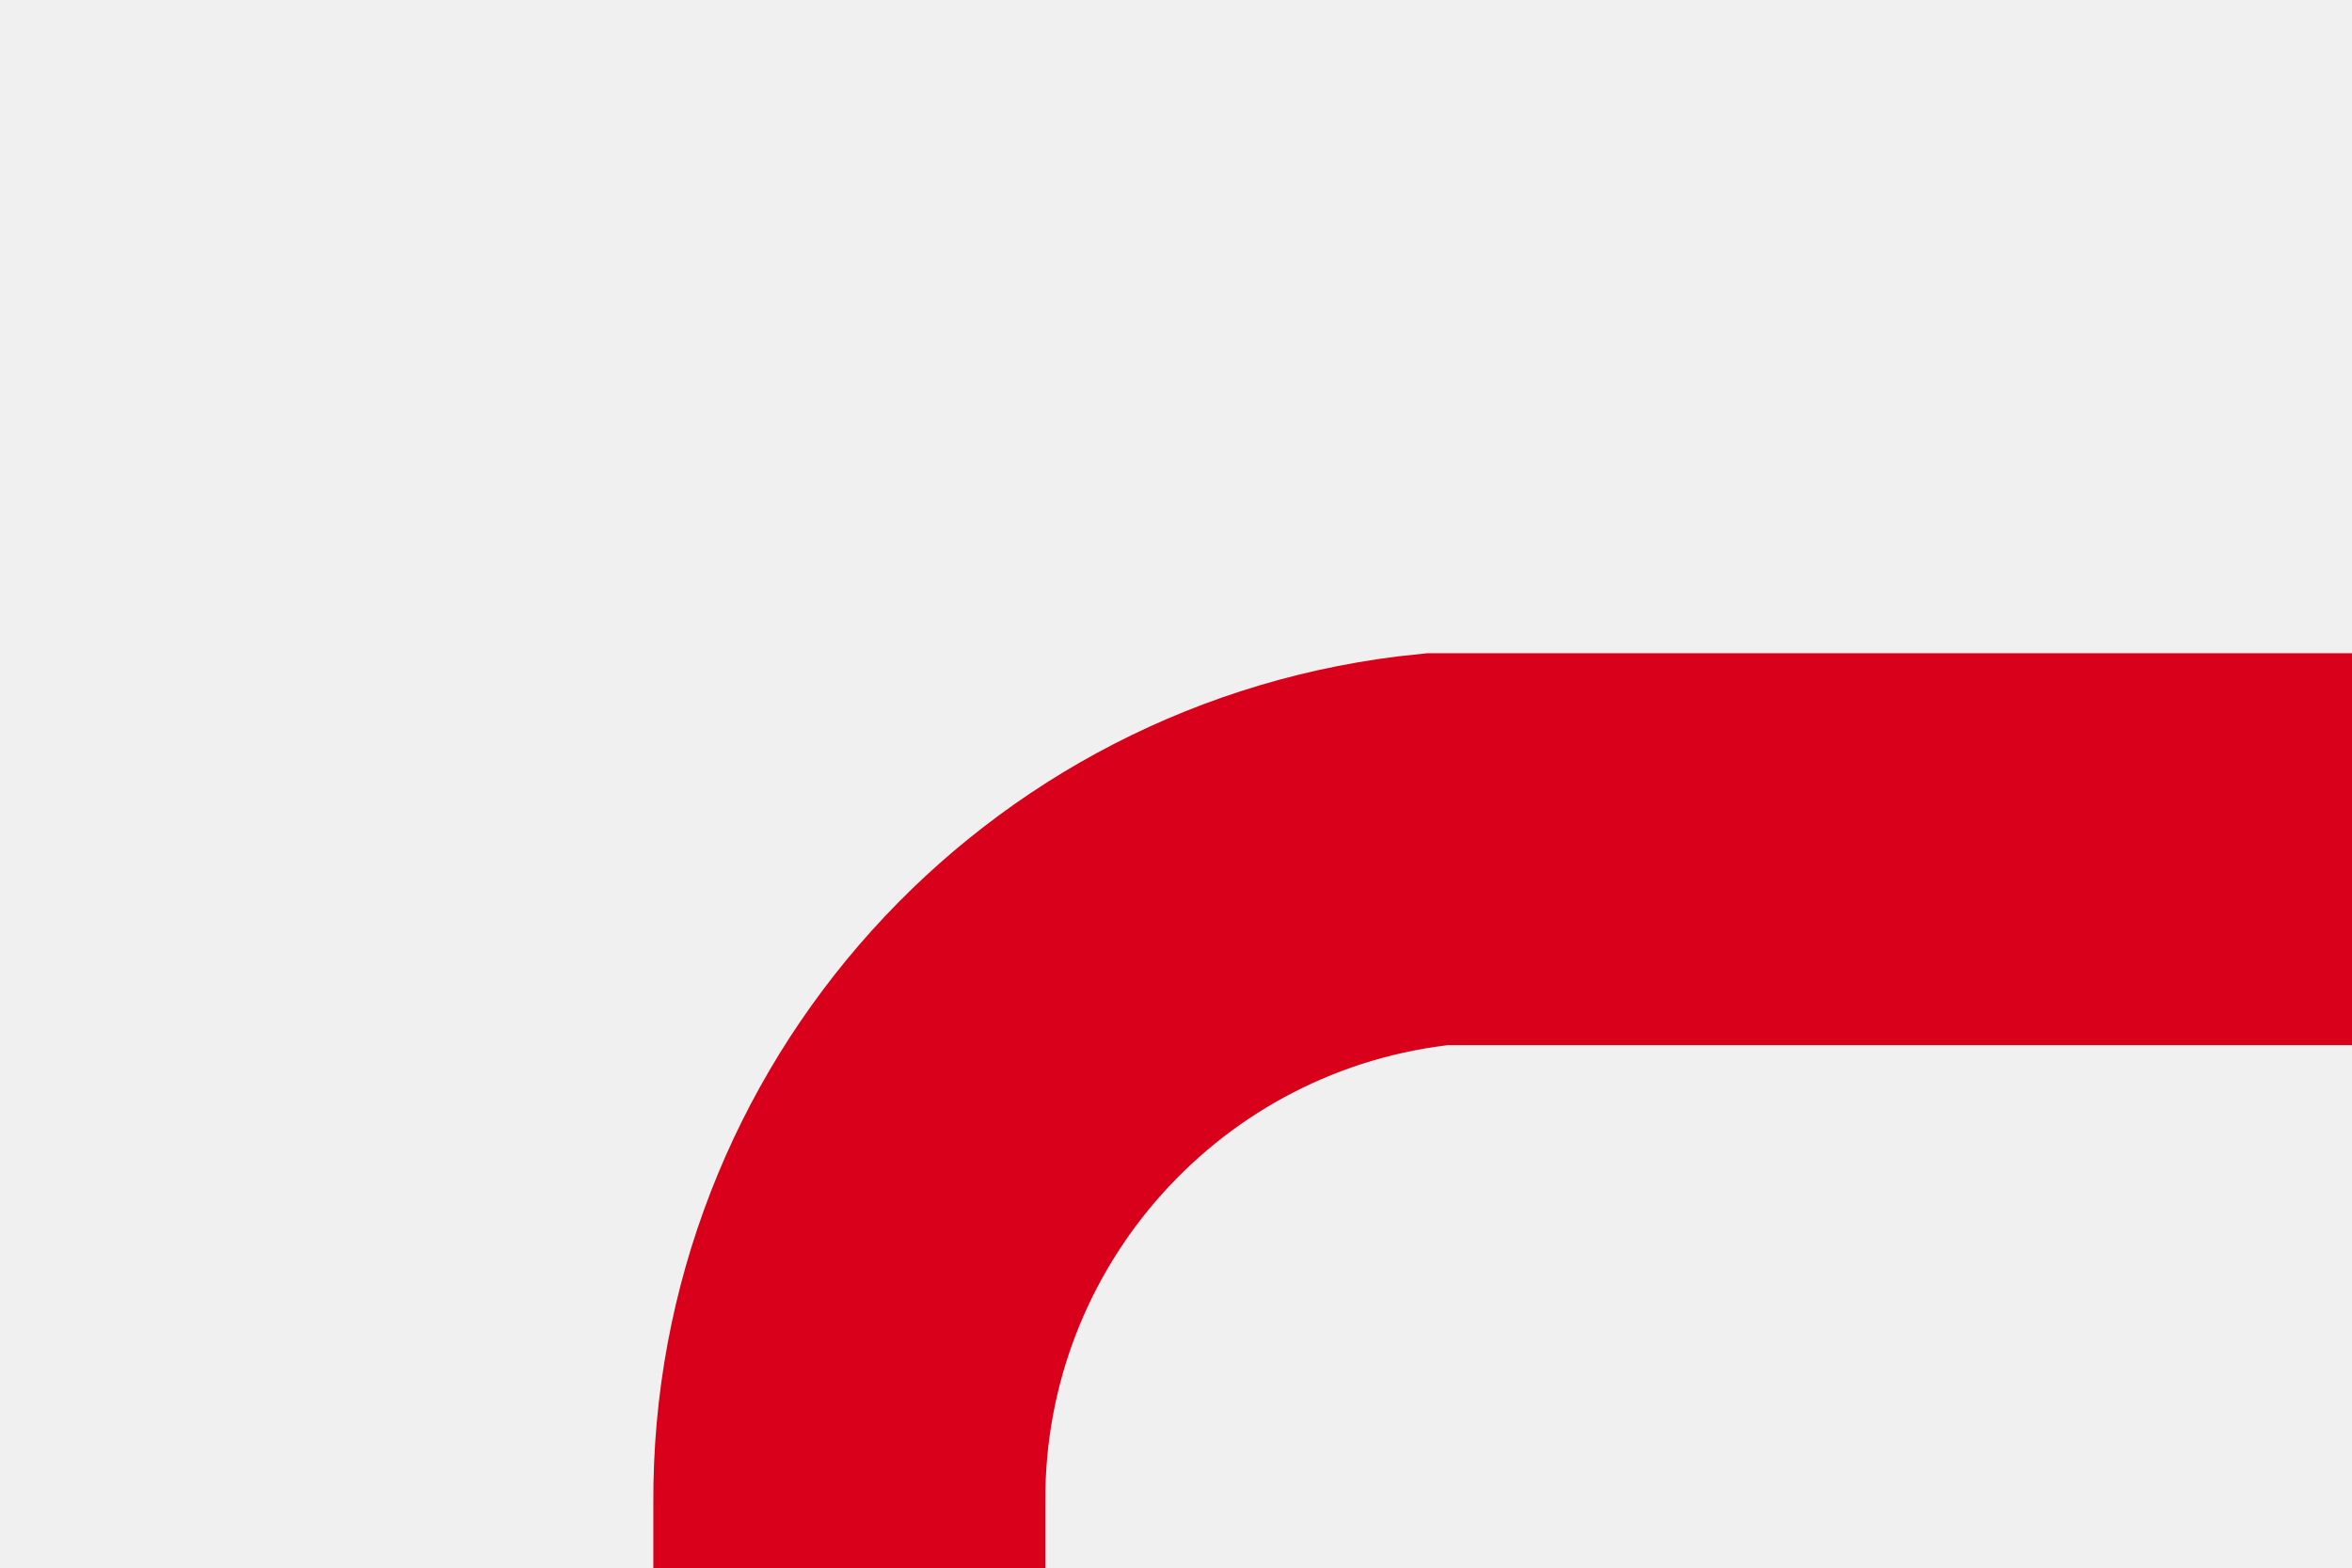
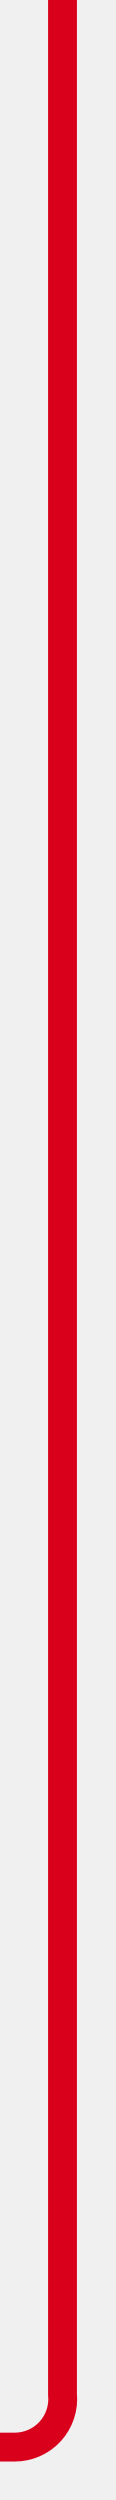
- <svg xmlns="http://www.w3.org/2000/svg" version="1.1" width="18px" height="12px" preserveAspectRatio="xMinYMid meet" viewBox="924 2117  18 10">
-   <path d="M 942 2122.5  L 935 2122.5  A 5 5 0 0 0 930.5 2127.5 L 930.5 3133  A 5 5 0 0 0 935.5 3138.5 L 1987 3138.5  A 5 5 0 0 1 1992.5 3143.5 L 1992.5 3295  " stroke-width="3" stroke="#d9001b" fill="none" />
-   <path d="M 1983.6 3293  L 1992.5 3302  L 2001.4 3293  L 1983.6 3293  Z " fill-rule="nonzero" fill="#d9001b" stroke="none" />
+ <svg xmlns="http://www.w3.org/2000/svg" version="1.1" width="12px" height="260px" preserveAspectRatio="xMidYMin meet" viewBox="2631 1150  10 260">
+   <defs>
+     <mask fill="white" id="clip71">
+       <path d="M 1306 1381  L 1426 1381  L 1426 1427  L 1306 1427  Z M 248 976  L 2639 976  L 2639 1427  L 248 1427  Z " fill-rule="evenodd" />
+     </mask>
+   </defs>
+   <path d="M 2636.5 1150  L 2636.5 1399  A 5 5 0 0 1 2631.5 1404.5 L 264 1404.5  A 5 5 0 0 1 259.5 1399.5 L 259.5 994  " stroke-width="3" stroke="#d9001b" fill="none" mask="url(#clip71)" />
+   <path d="M 268.4 996  L 259.5 987  L 250.6 996  L 268.4 996  Z " fill-rule="nonzero" fill="#d9001b" stroke="none" mask="url(#clip71)" />
</svg>
